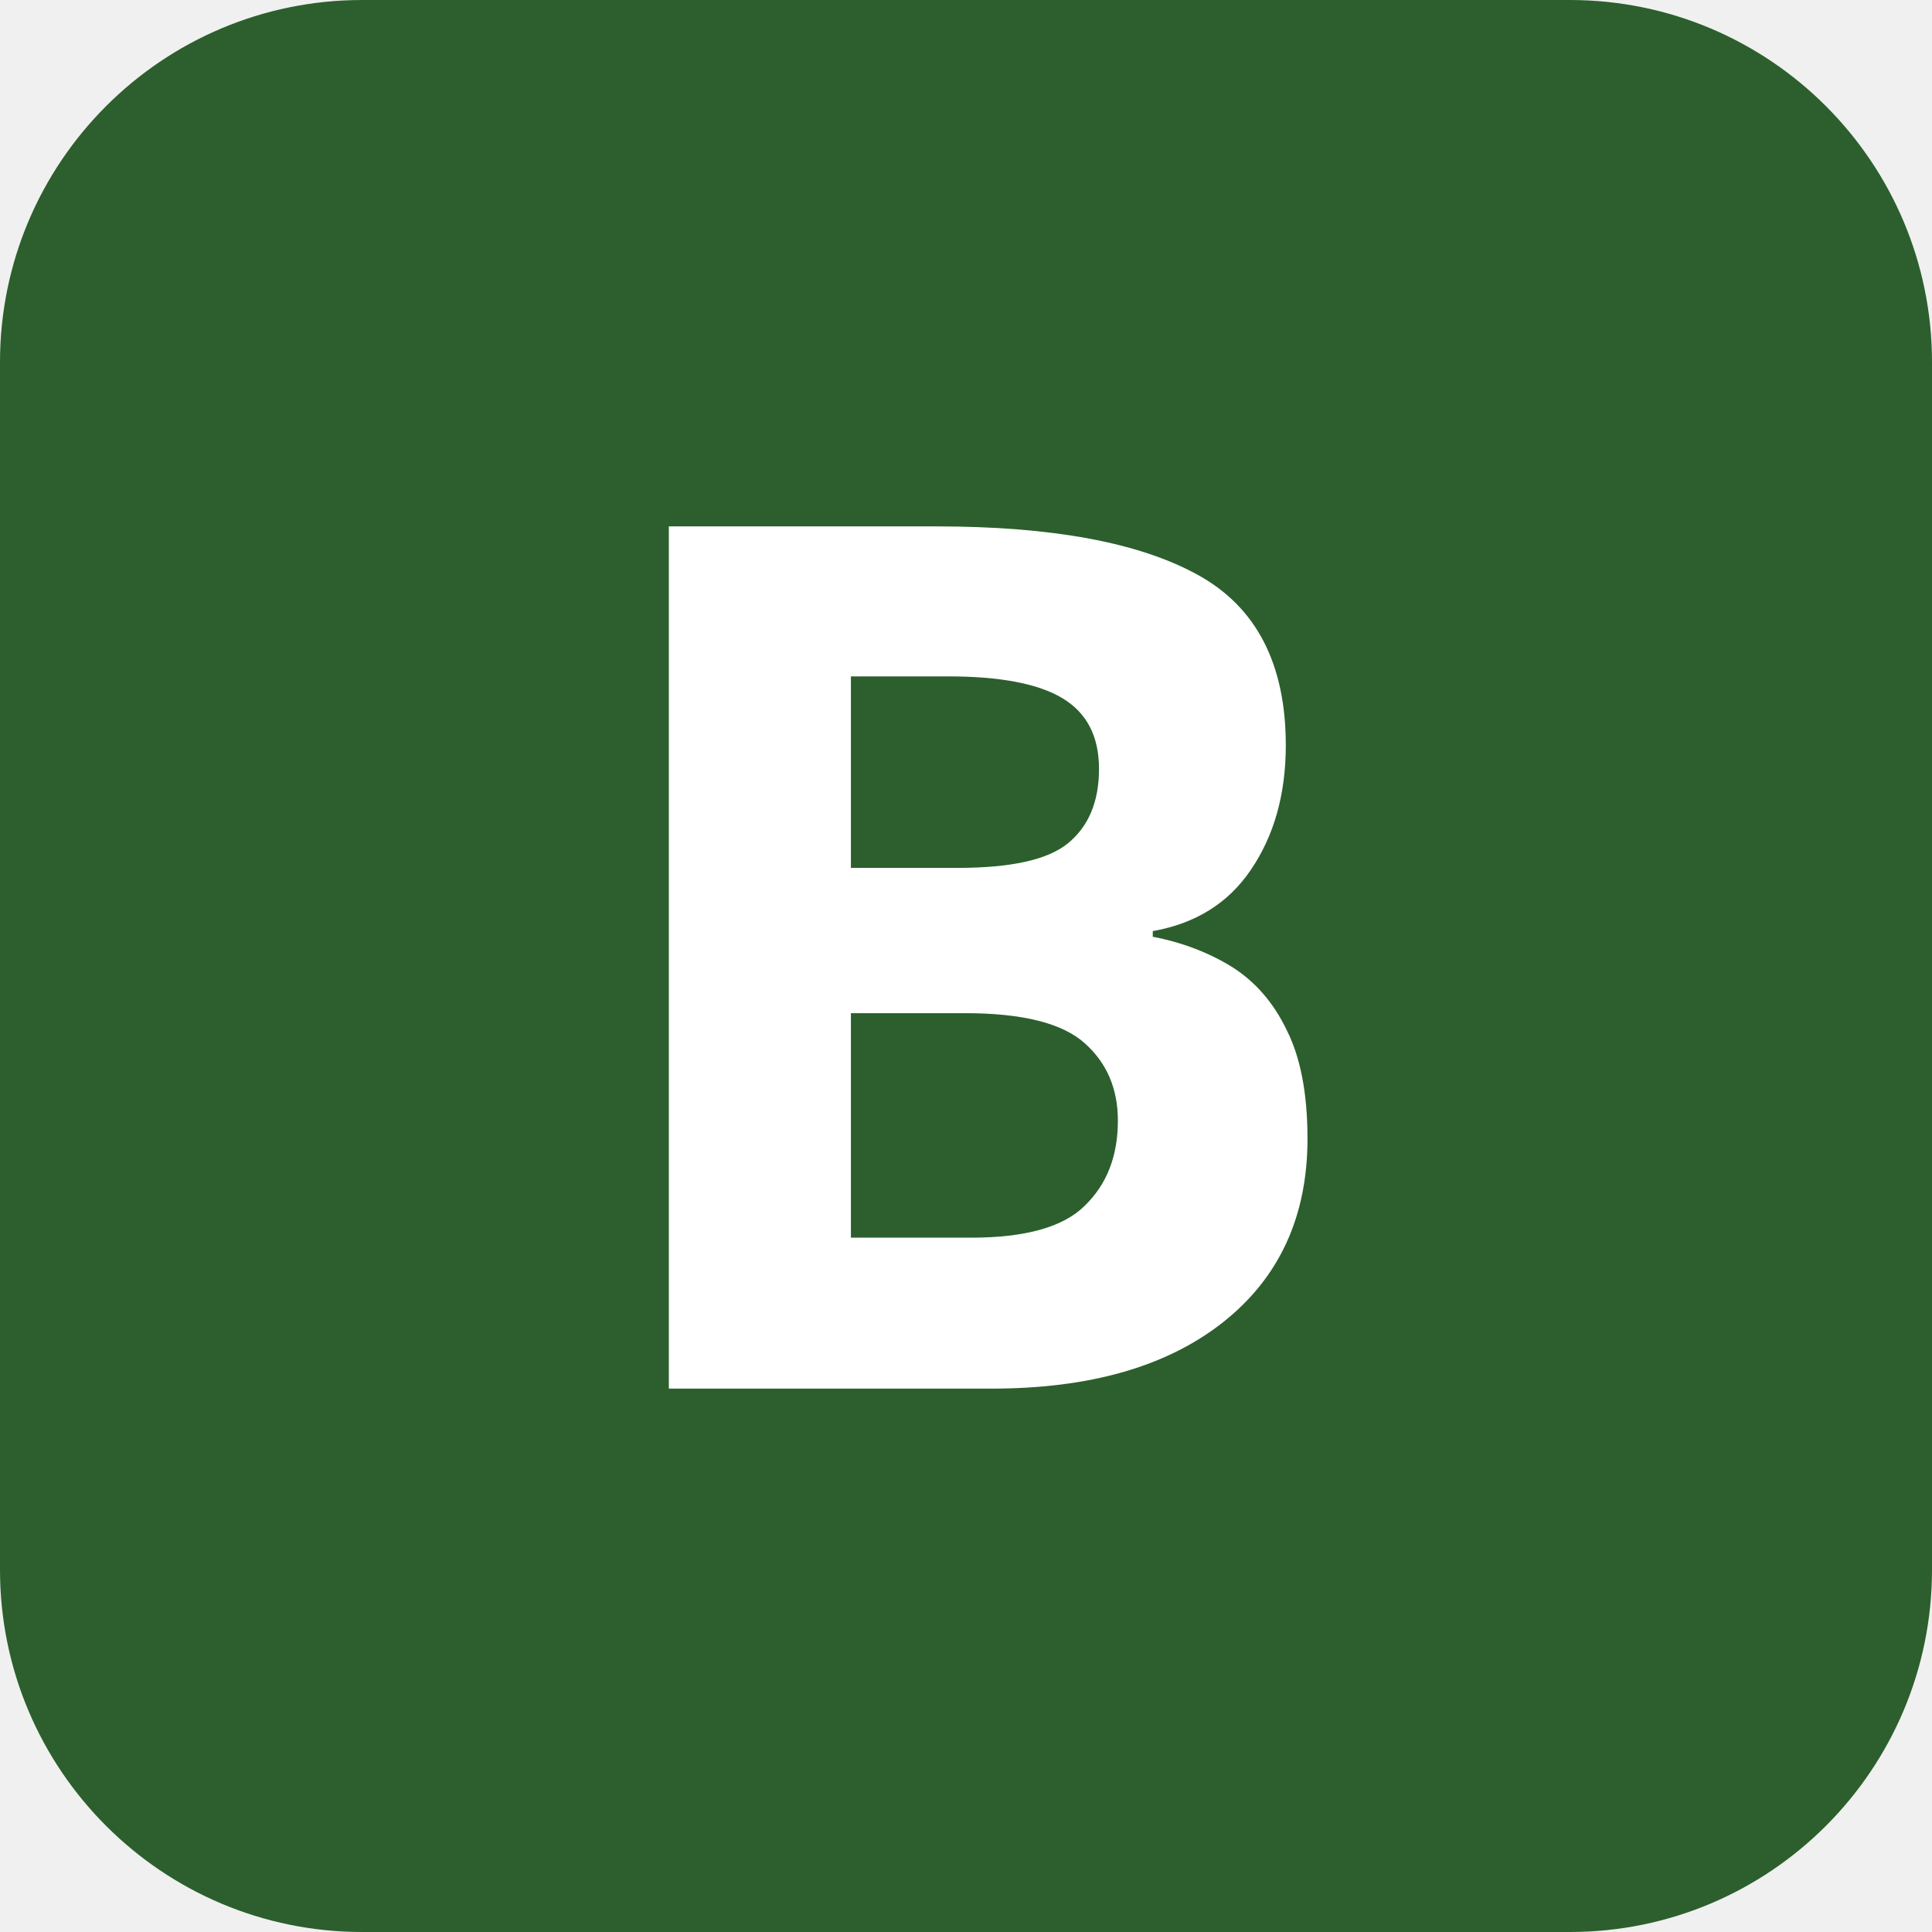
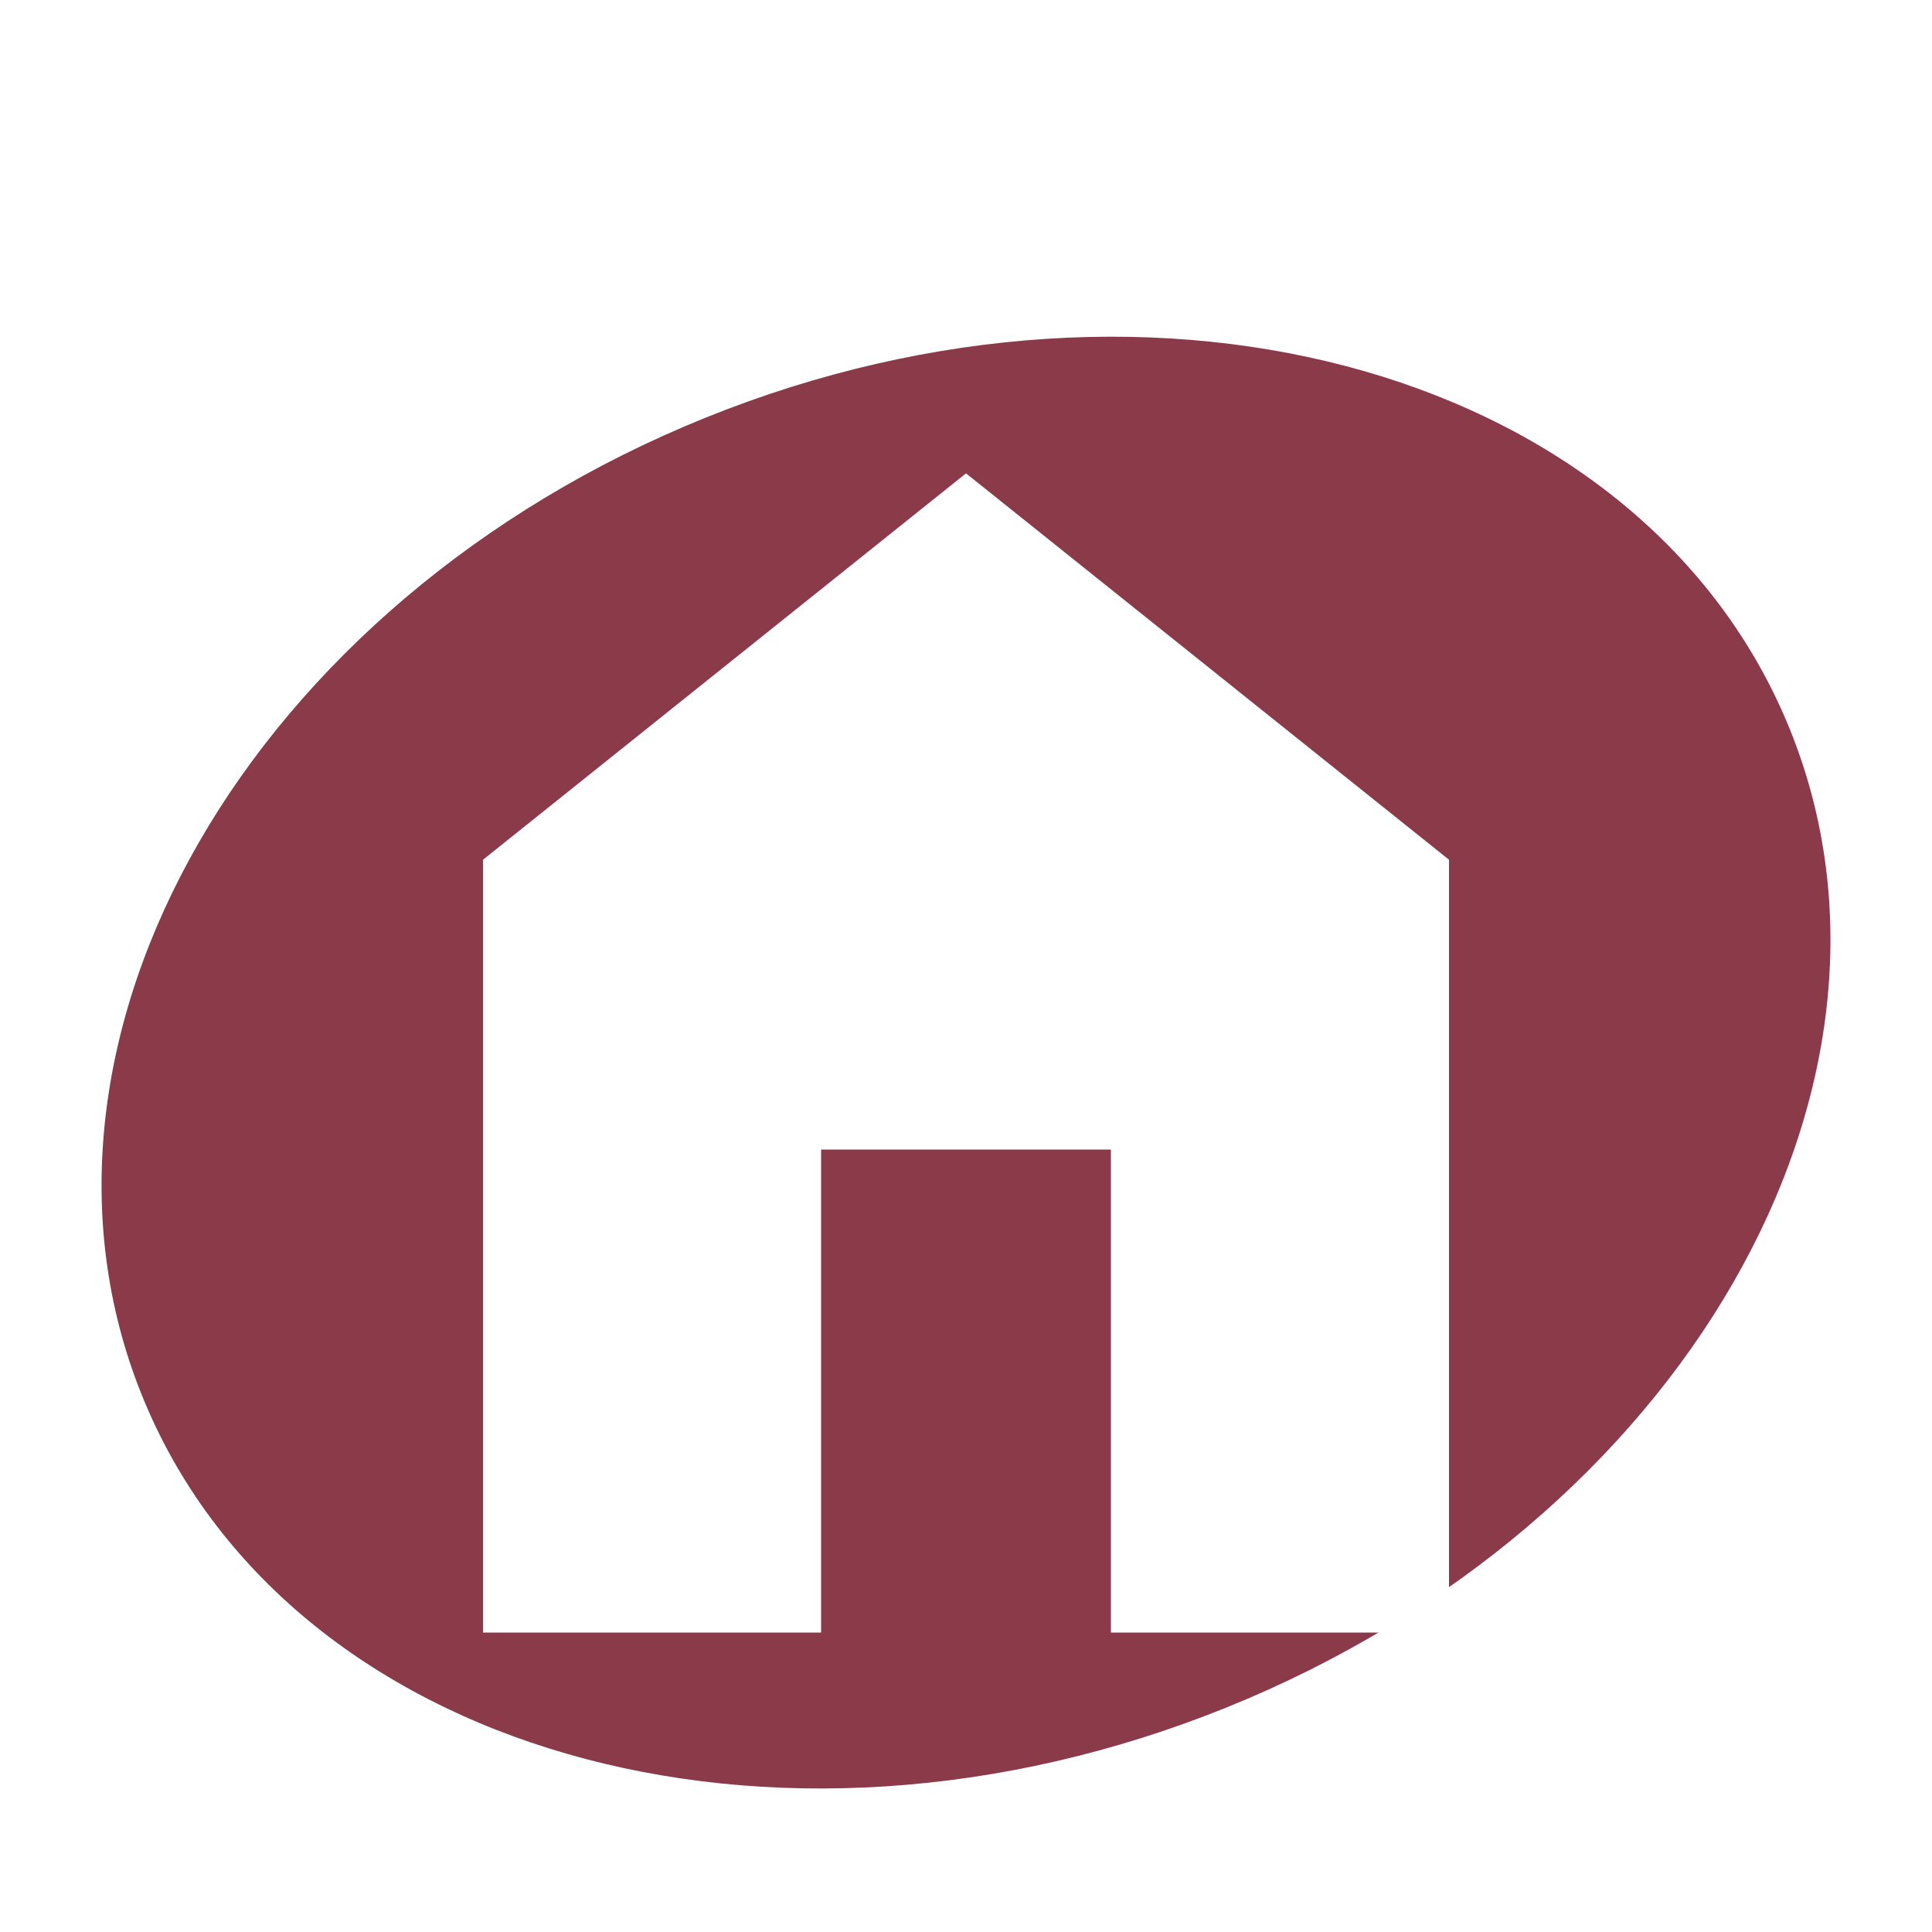
- <svg xmlns="http://www.w3.org/2000/svg" width="32" height="32" viewBox="0 0 32 32">
-   <rect width="32" height="32" rx="6" fill="#2c5f2d" />
-   <text x="16" y="23" font-family="system-ui, sans-serif" font-size="20" font-weight="bold" fill="#fff" text-anchor="middle">B</text>
+ <svg xmlns="http://www.w3.org/2000/svg" viewBox="0 0 200 200" width="256" height="256" role="img" aria-label="House cutout logo mark">
+   <rect x="0" y="0" width="200" height="200" fill="white" />
+   <defs>
+     <mask id="cutout">
+       <rect x="0" y="0" width="200" height="200" fill="black" />
+       <ellipse cx="100" cy="110" rx="92" ry="72" fill="white" transform="rotate(-22 100 110)" />
+       <path d="M50 89        L100 49        L150 89        L150 169        L115 169        L115 119        L85 119        L85 169        L50 169        Z" fill="black" />
+     </mask>
+   </defs>
+   <rect x="0" y="0" width="200" height="200" fill="#8b3a4a" mask="url(#cutout)" />
</svg>
